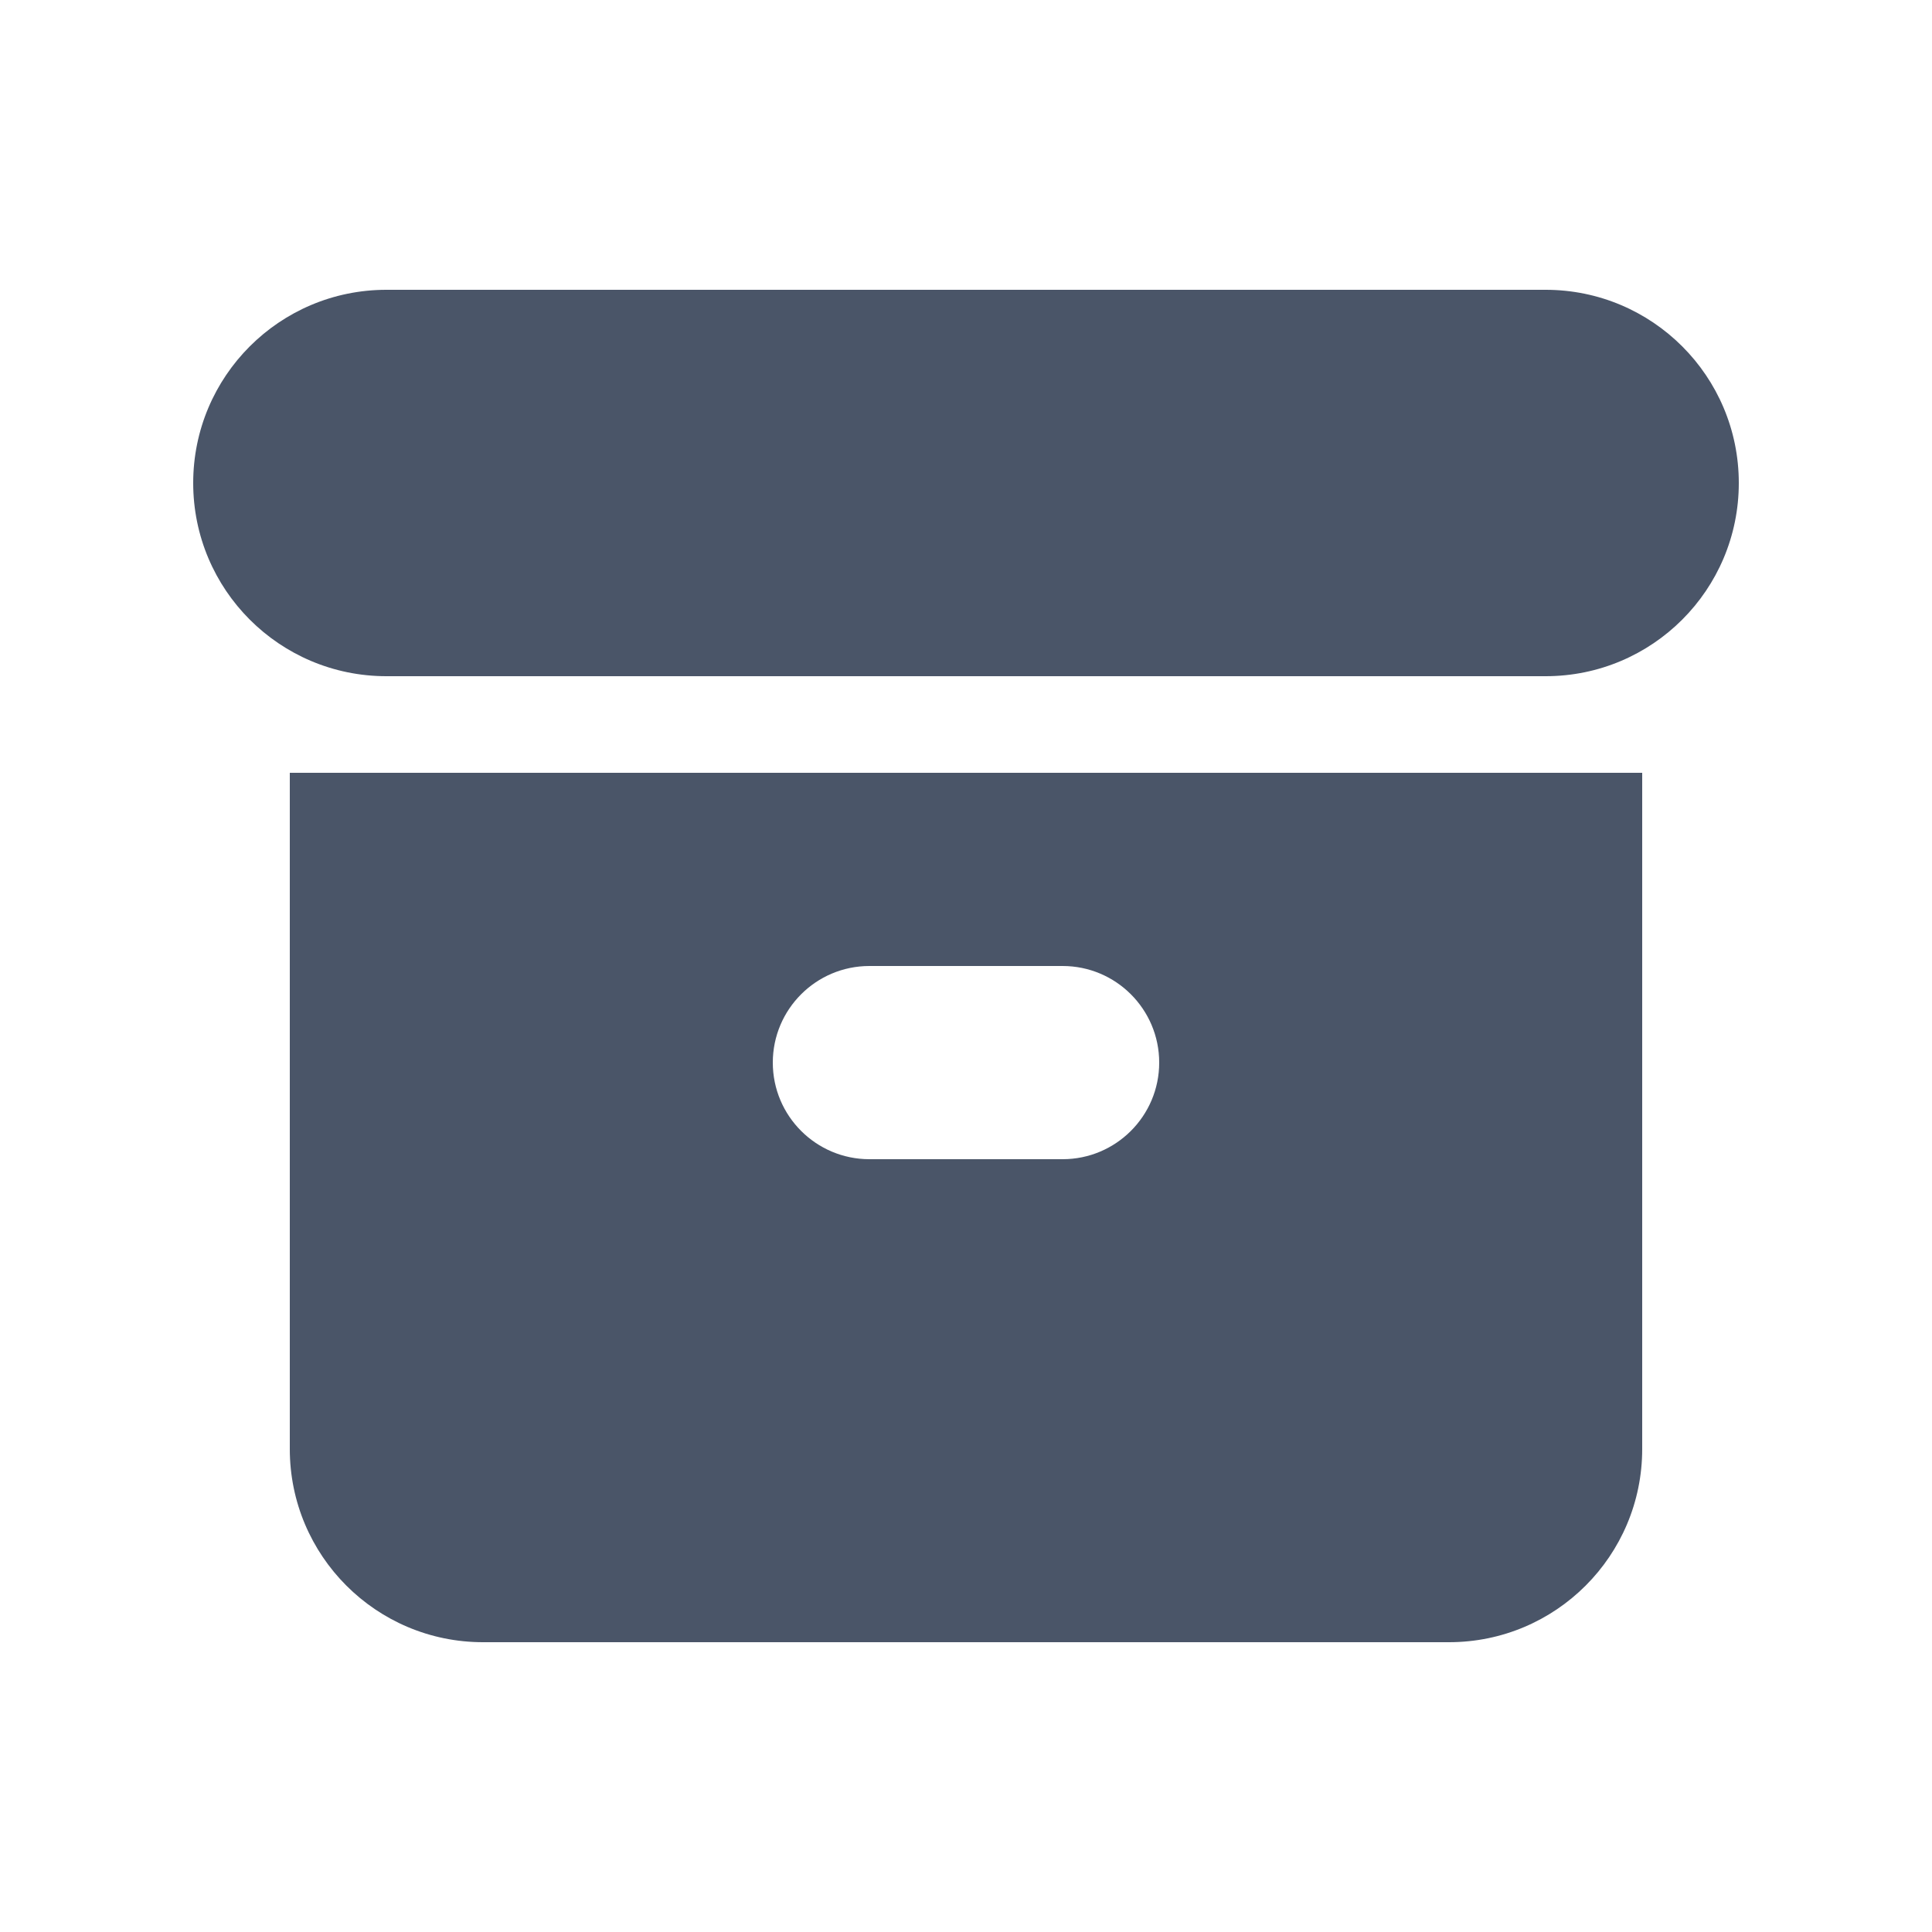
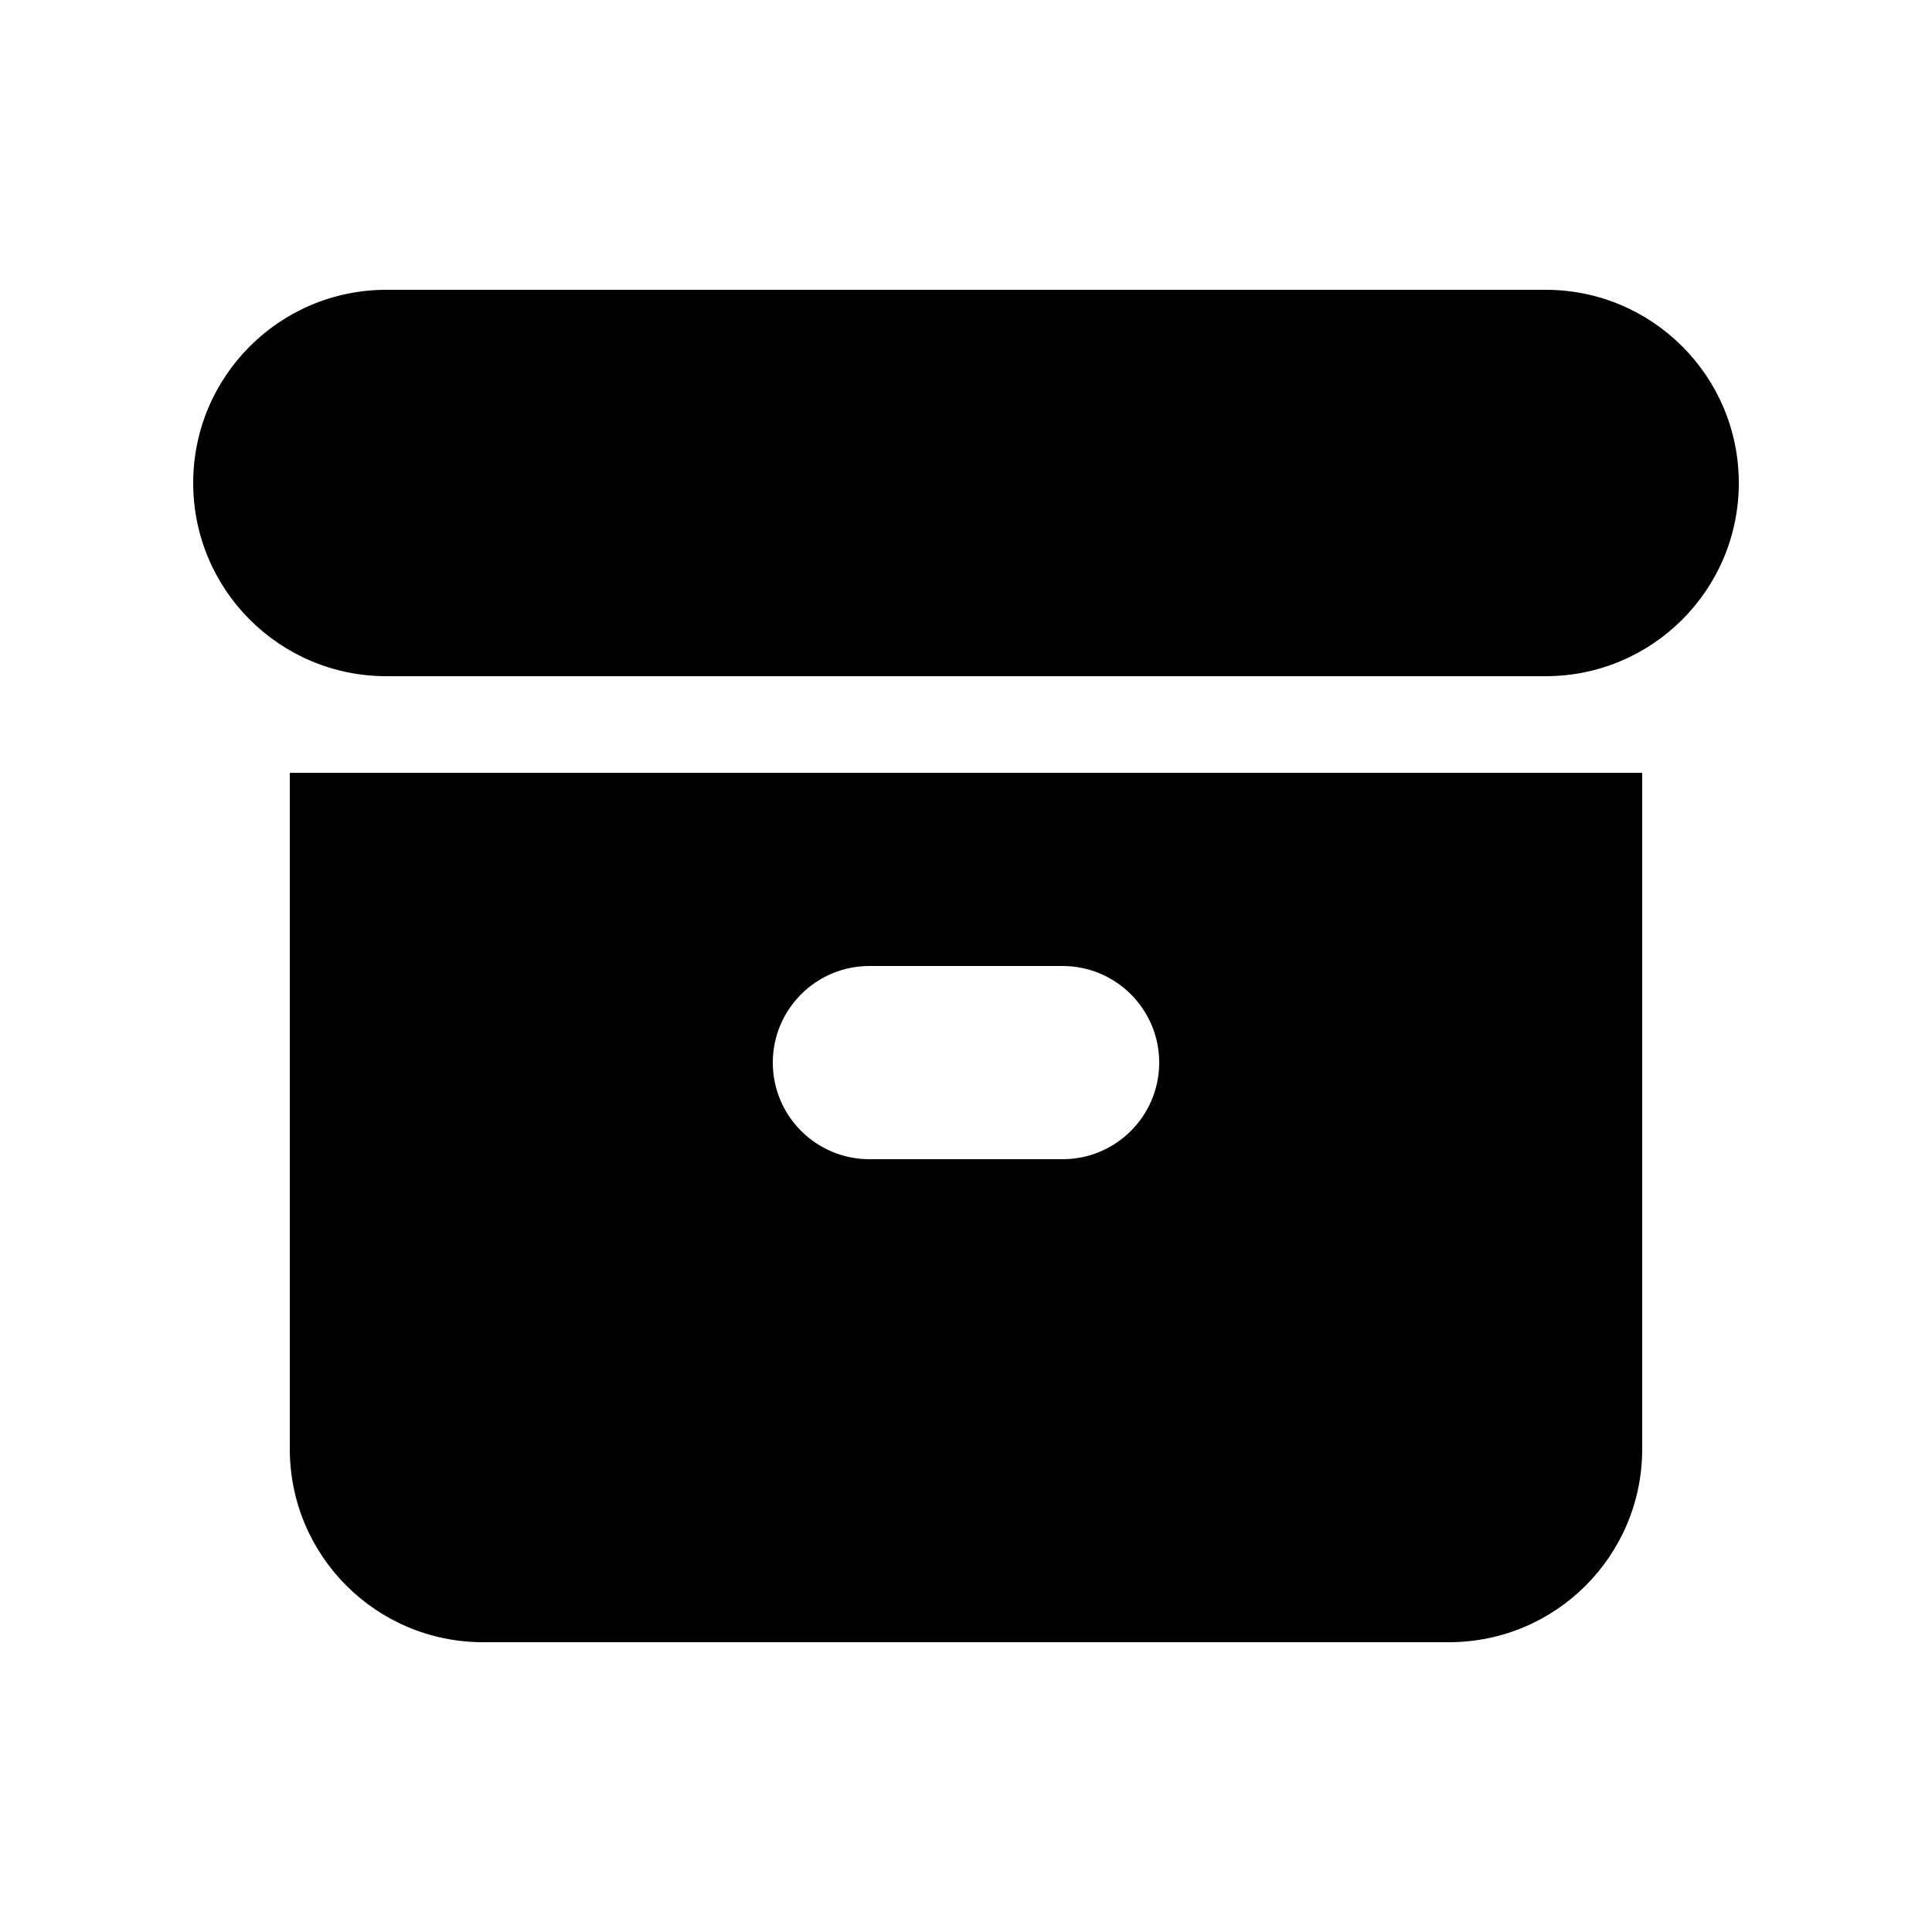
<svg xmlns="http://www.w3.org/2000/svg" viewBox="0 0 20 20" fill="none" id="icon" width="100%" height="100%">
-   <path d="M4 3C2.895 3 2 3.895 2 5C2 6.105 2.895 7 4 7H16C17.105 7 18 6.105 18 5C18 3.895 17.105 3 16 3H4Z" fill="#4A5568" />
-   <path fill-rule="evenodd" clip-rule="evenodd" d="M3 8H17V15C17 16.105 16.105 17 15 17H5C3.895 17 3 16.105 3 15V8ZM8 11C8 10.448 8.448 10 9 10H11C11.552 10 12 10.448 12 11C12 11.552 11.552 12 11 12H9C8.448 12 8 11.552 8 11Z" fill="#4A5568" />
+   <path d="M4 3C2.895 3 2 3.895 2 5C2 6.105 2.895 7 4 7H16C17.105 7 18 6.105 18 5C18 3.895 17.105 3 16 3H4Z" fill="currentColor" />
+   <path fill-rule="evenodd" clip-rule="evenodd" d="M3 8H17V15C17 16.105 16.105 17 15 17H5C3.895 17 3 16.105 3 15V8ZM8 11C8 10.448 8.448 10 9 10H11C11.552 10 12 10.448 12 11C12 11.552 11.552 12 11 12H9C8.448 12 8 11.552 8 11Z" fill="currentColor" />
</svg>
